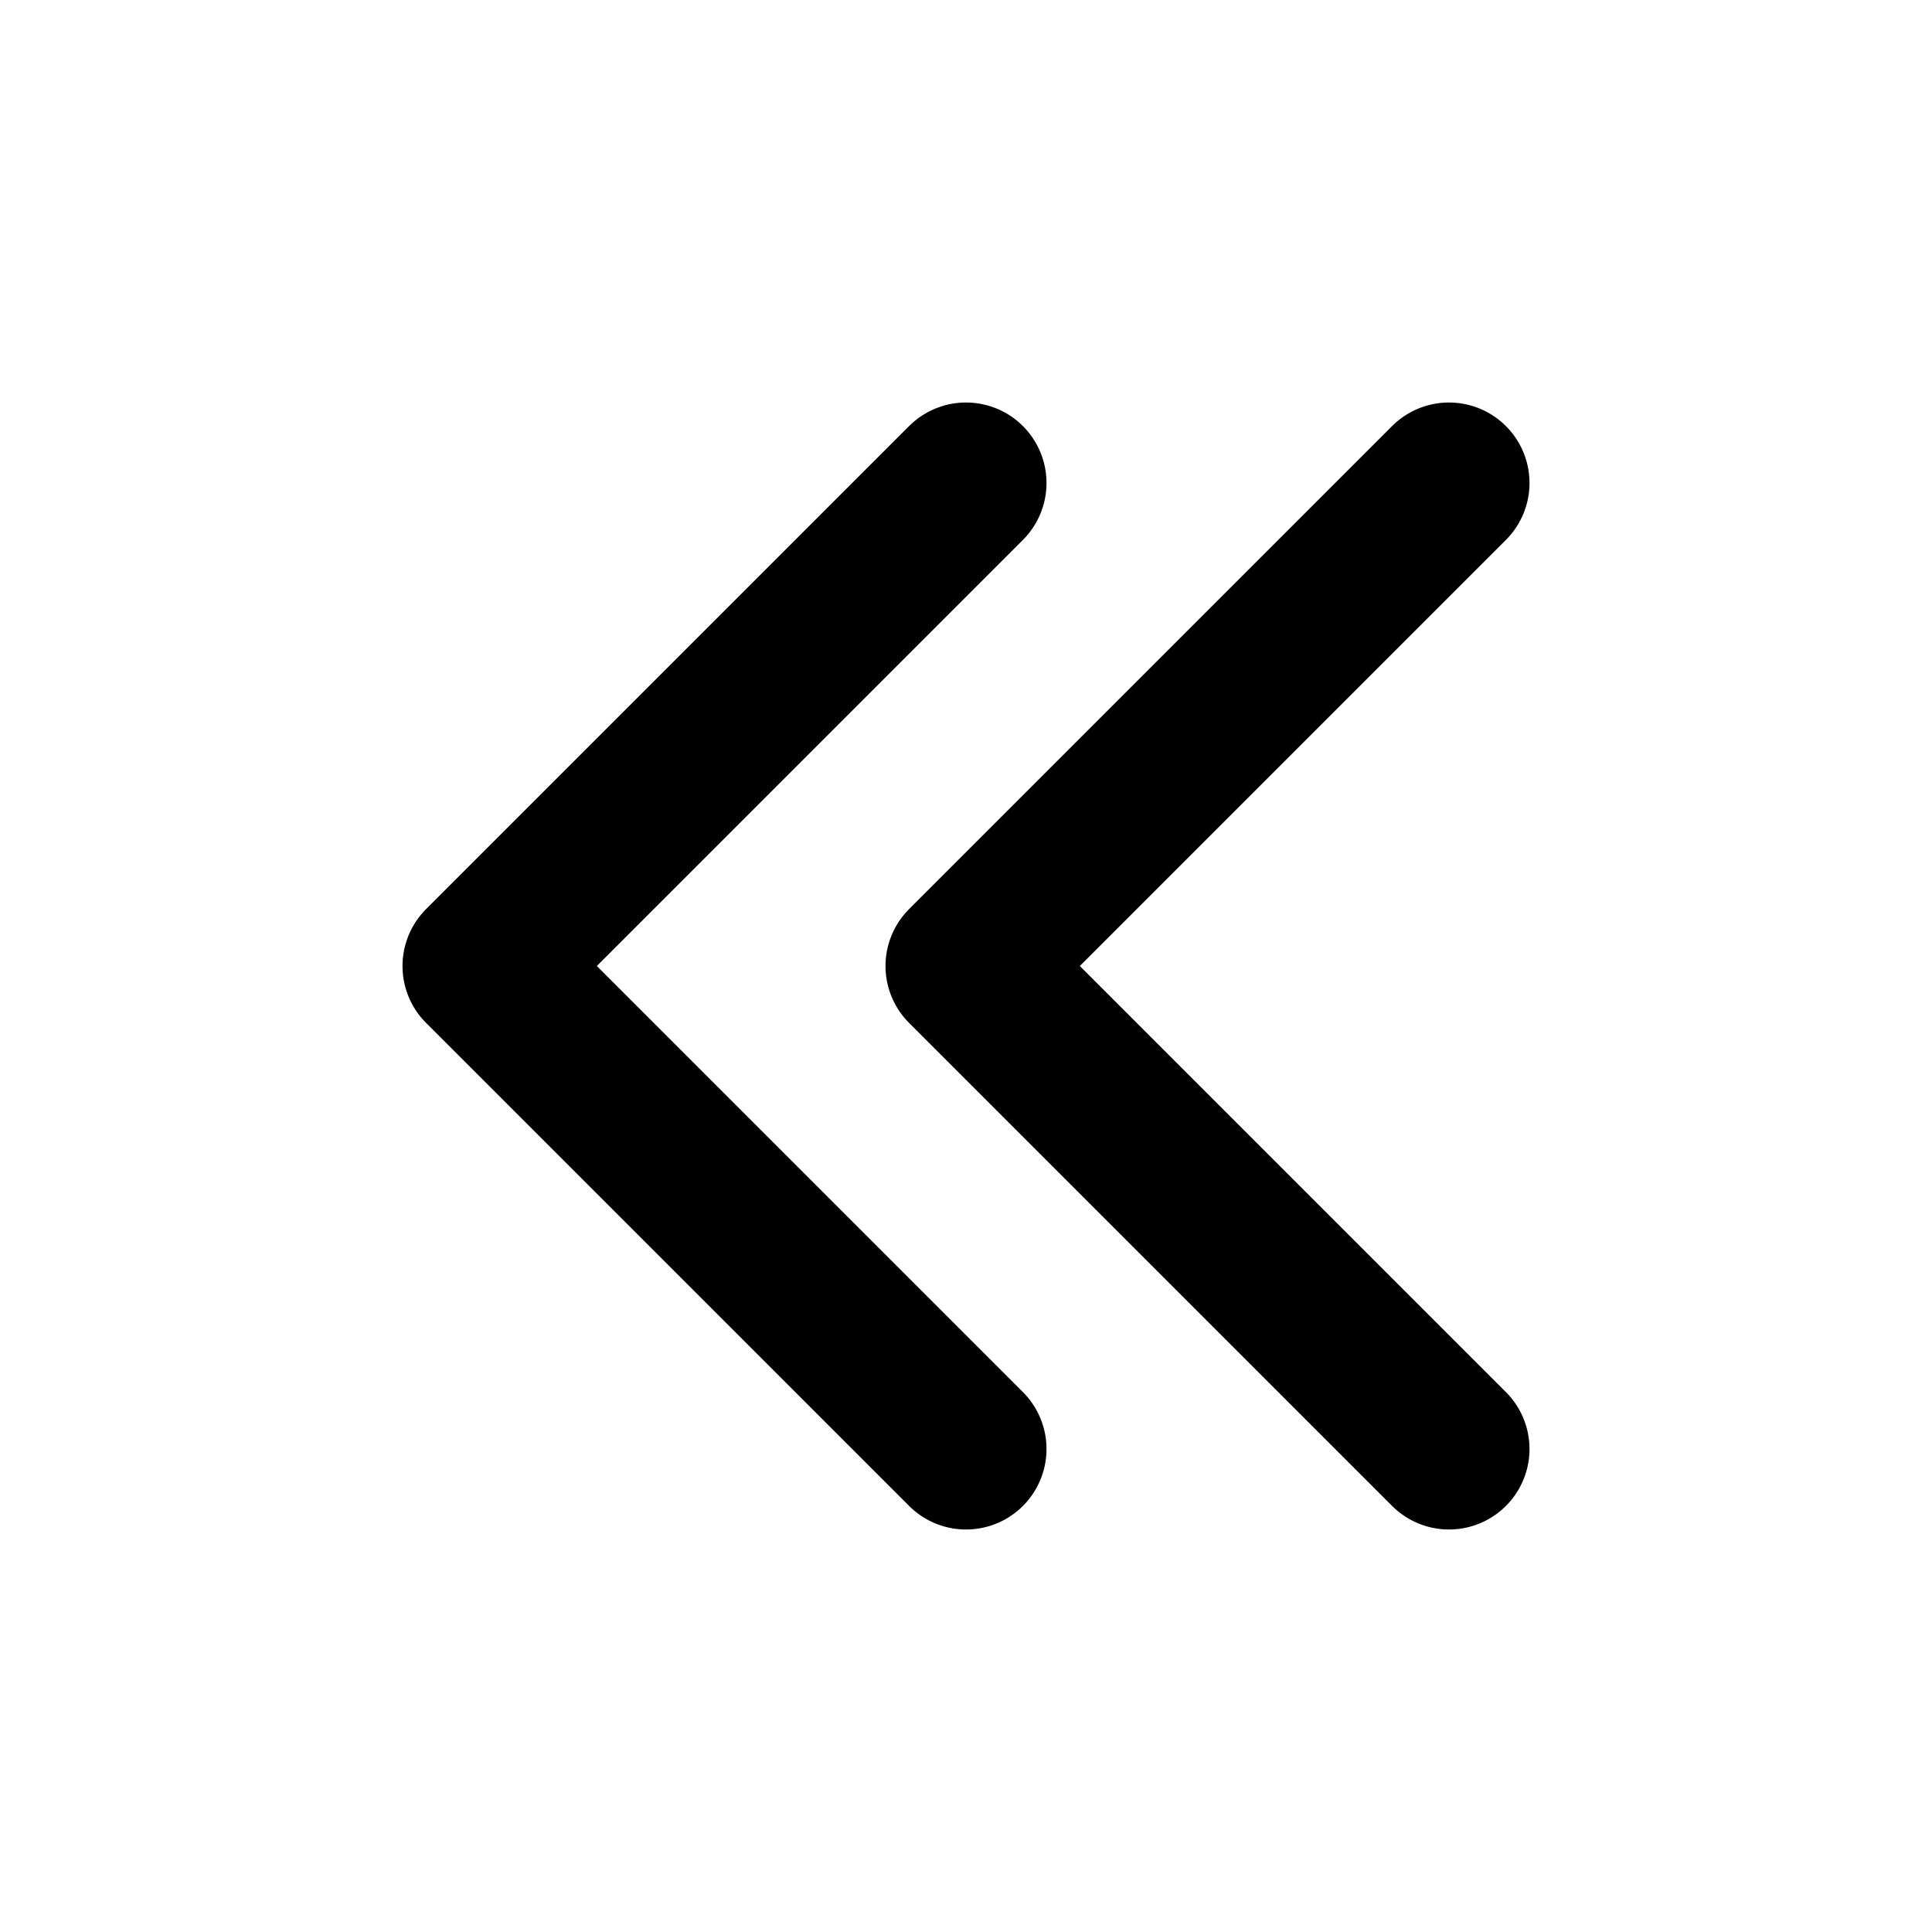
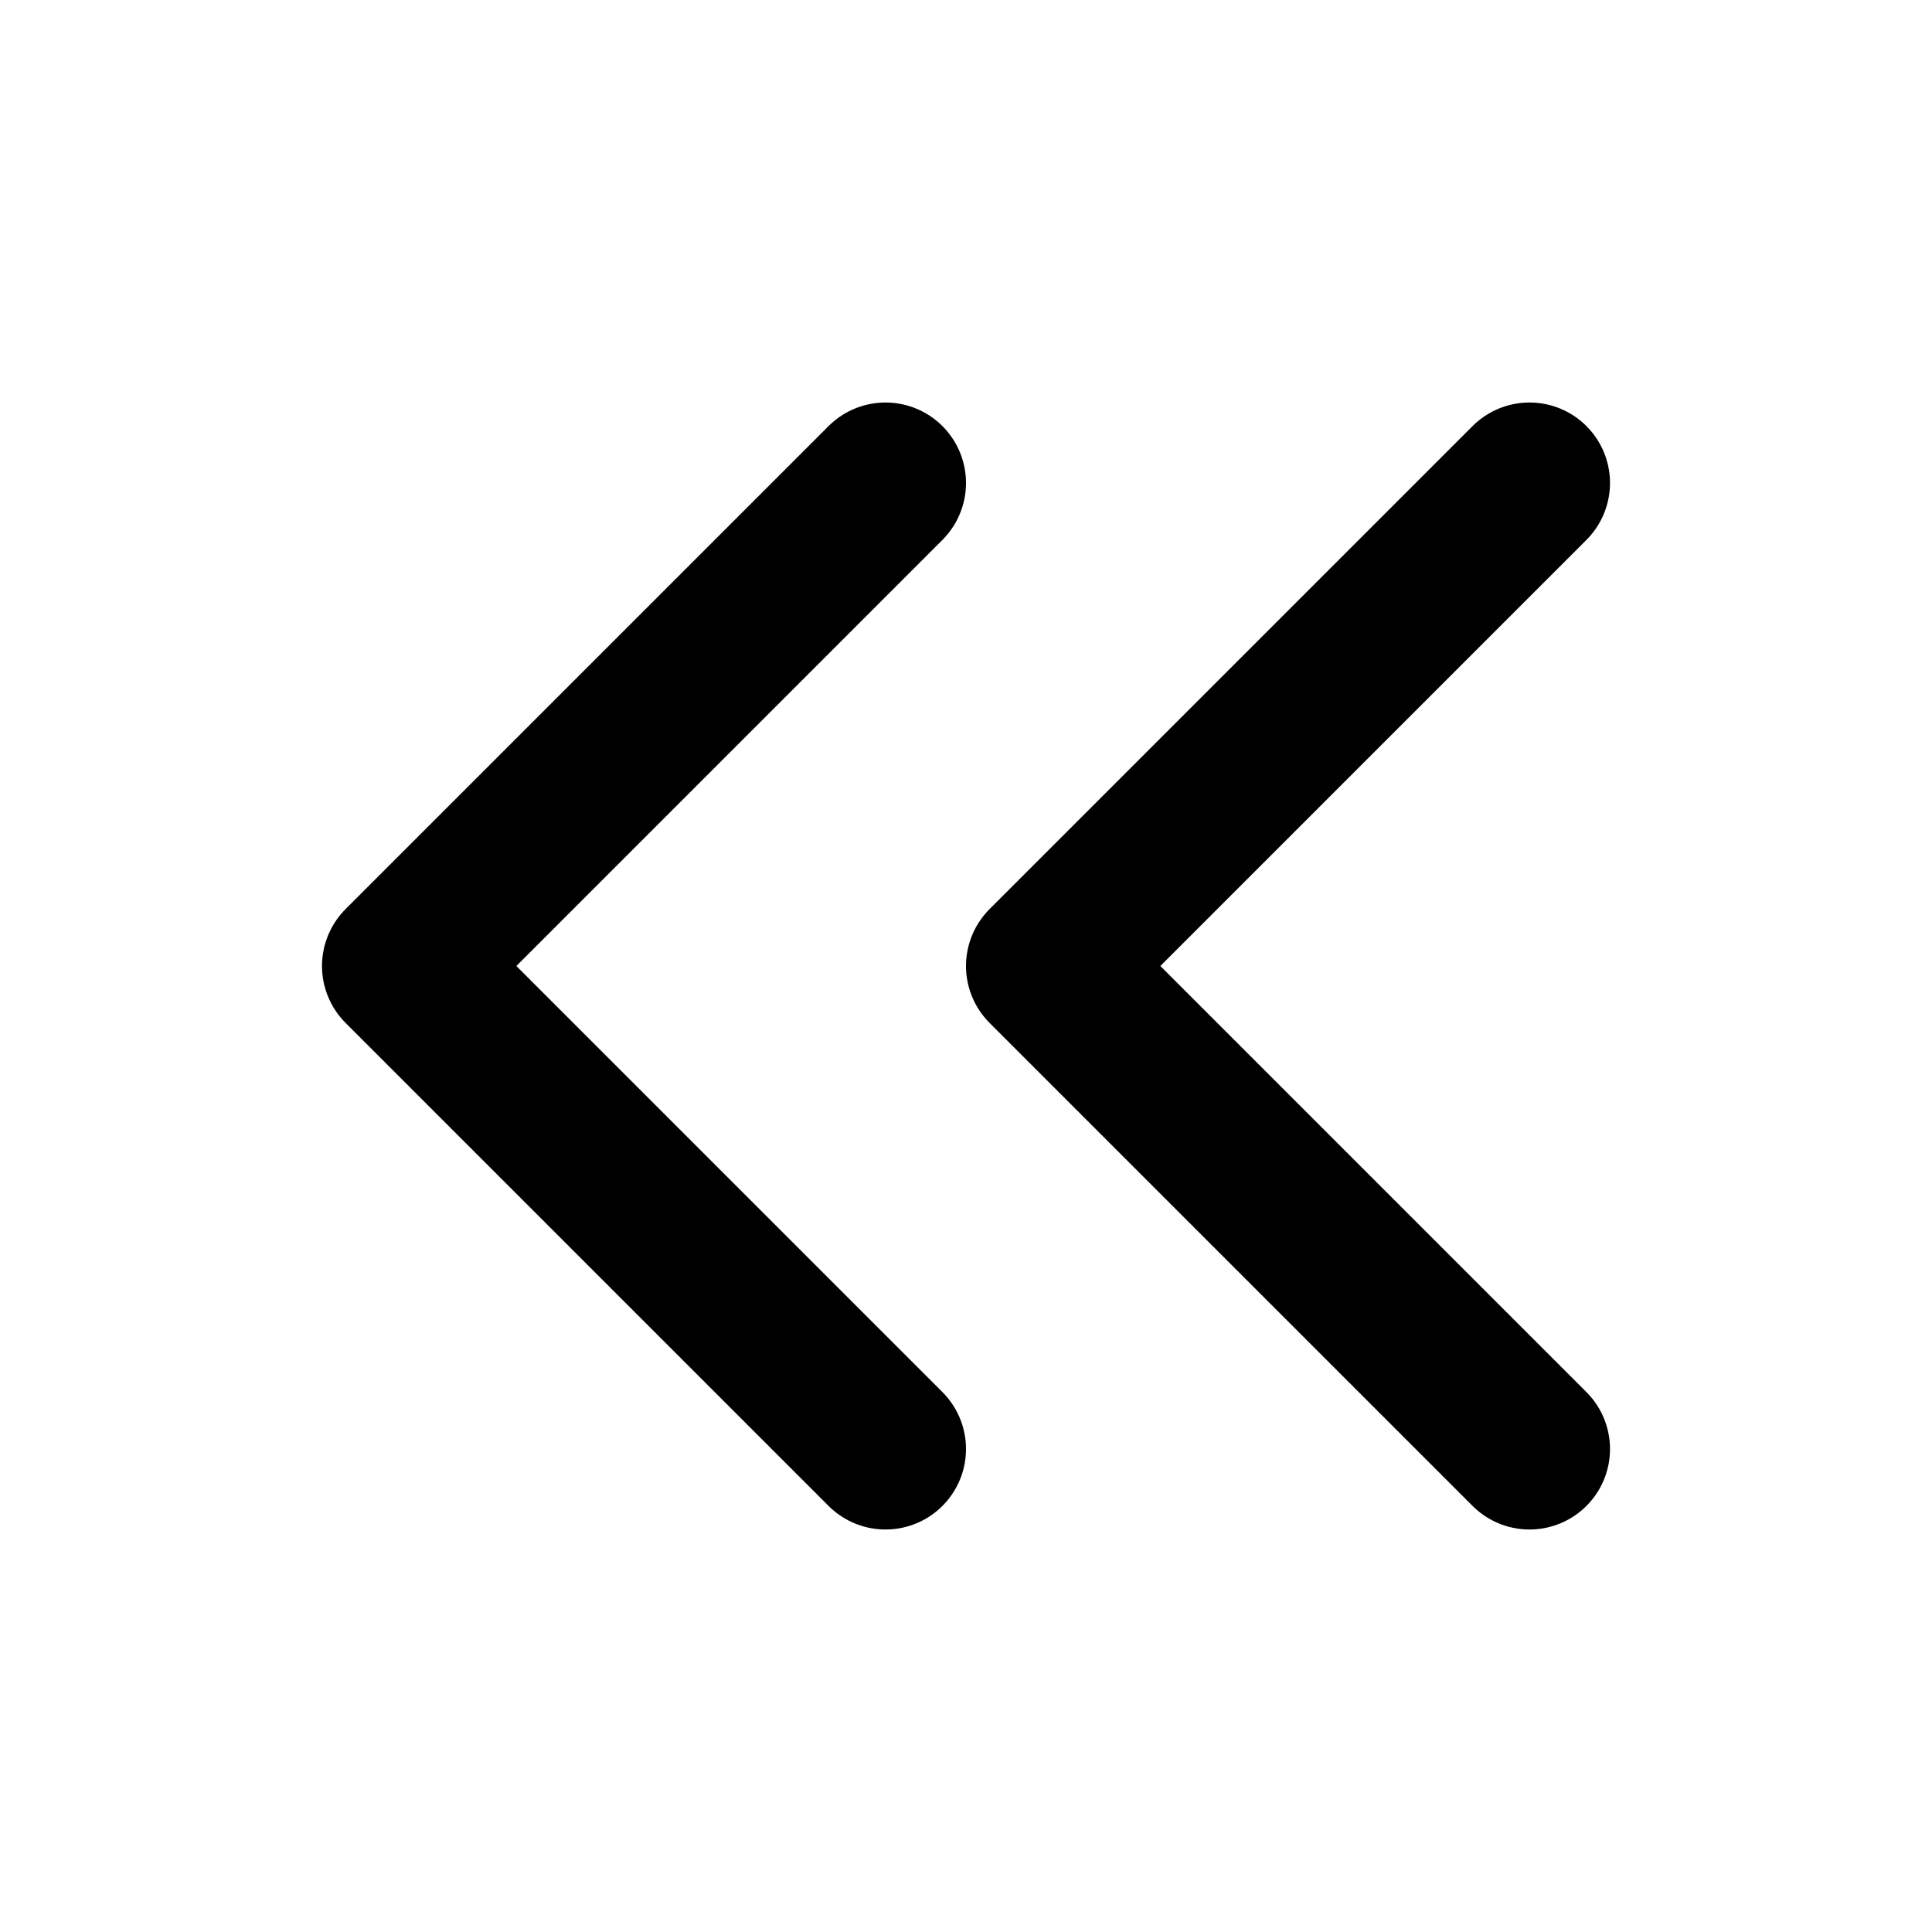
<svg xmlns="http://www.w3.org/2000/svg" class="i i-angles-left" viewBox="0 0 24 24" fill="none" stroke="currentColor" stroke-width="2" stroke-linecap="round" stroke-linejoin="round">
-   <path d="m12 18-6-6 6-6m6 12-6-6 6-6" />
+   <path d="m11 18-6-6 6-6m8 12-6-6 6-6" />
</svg>
